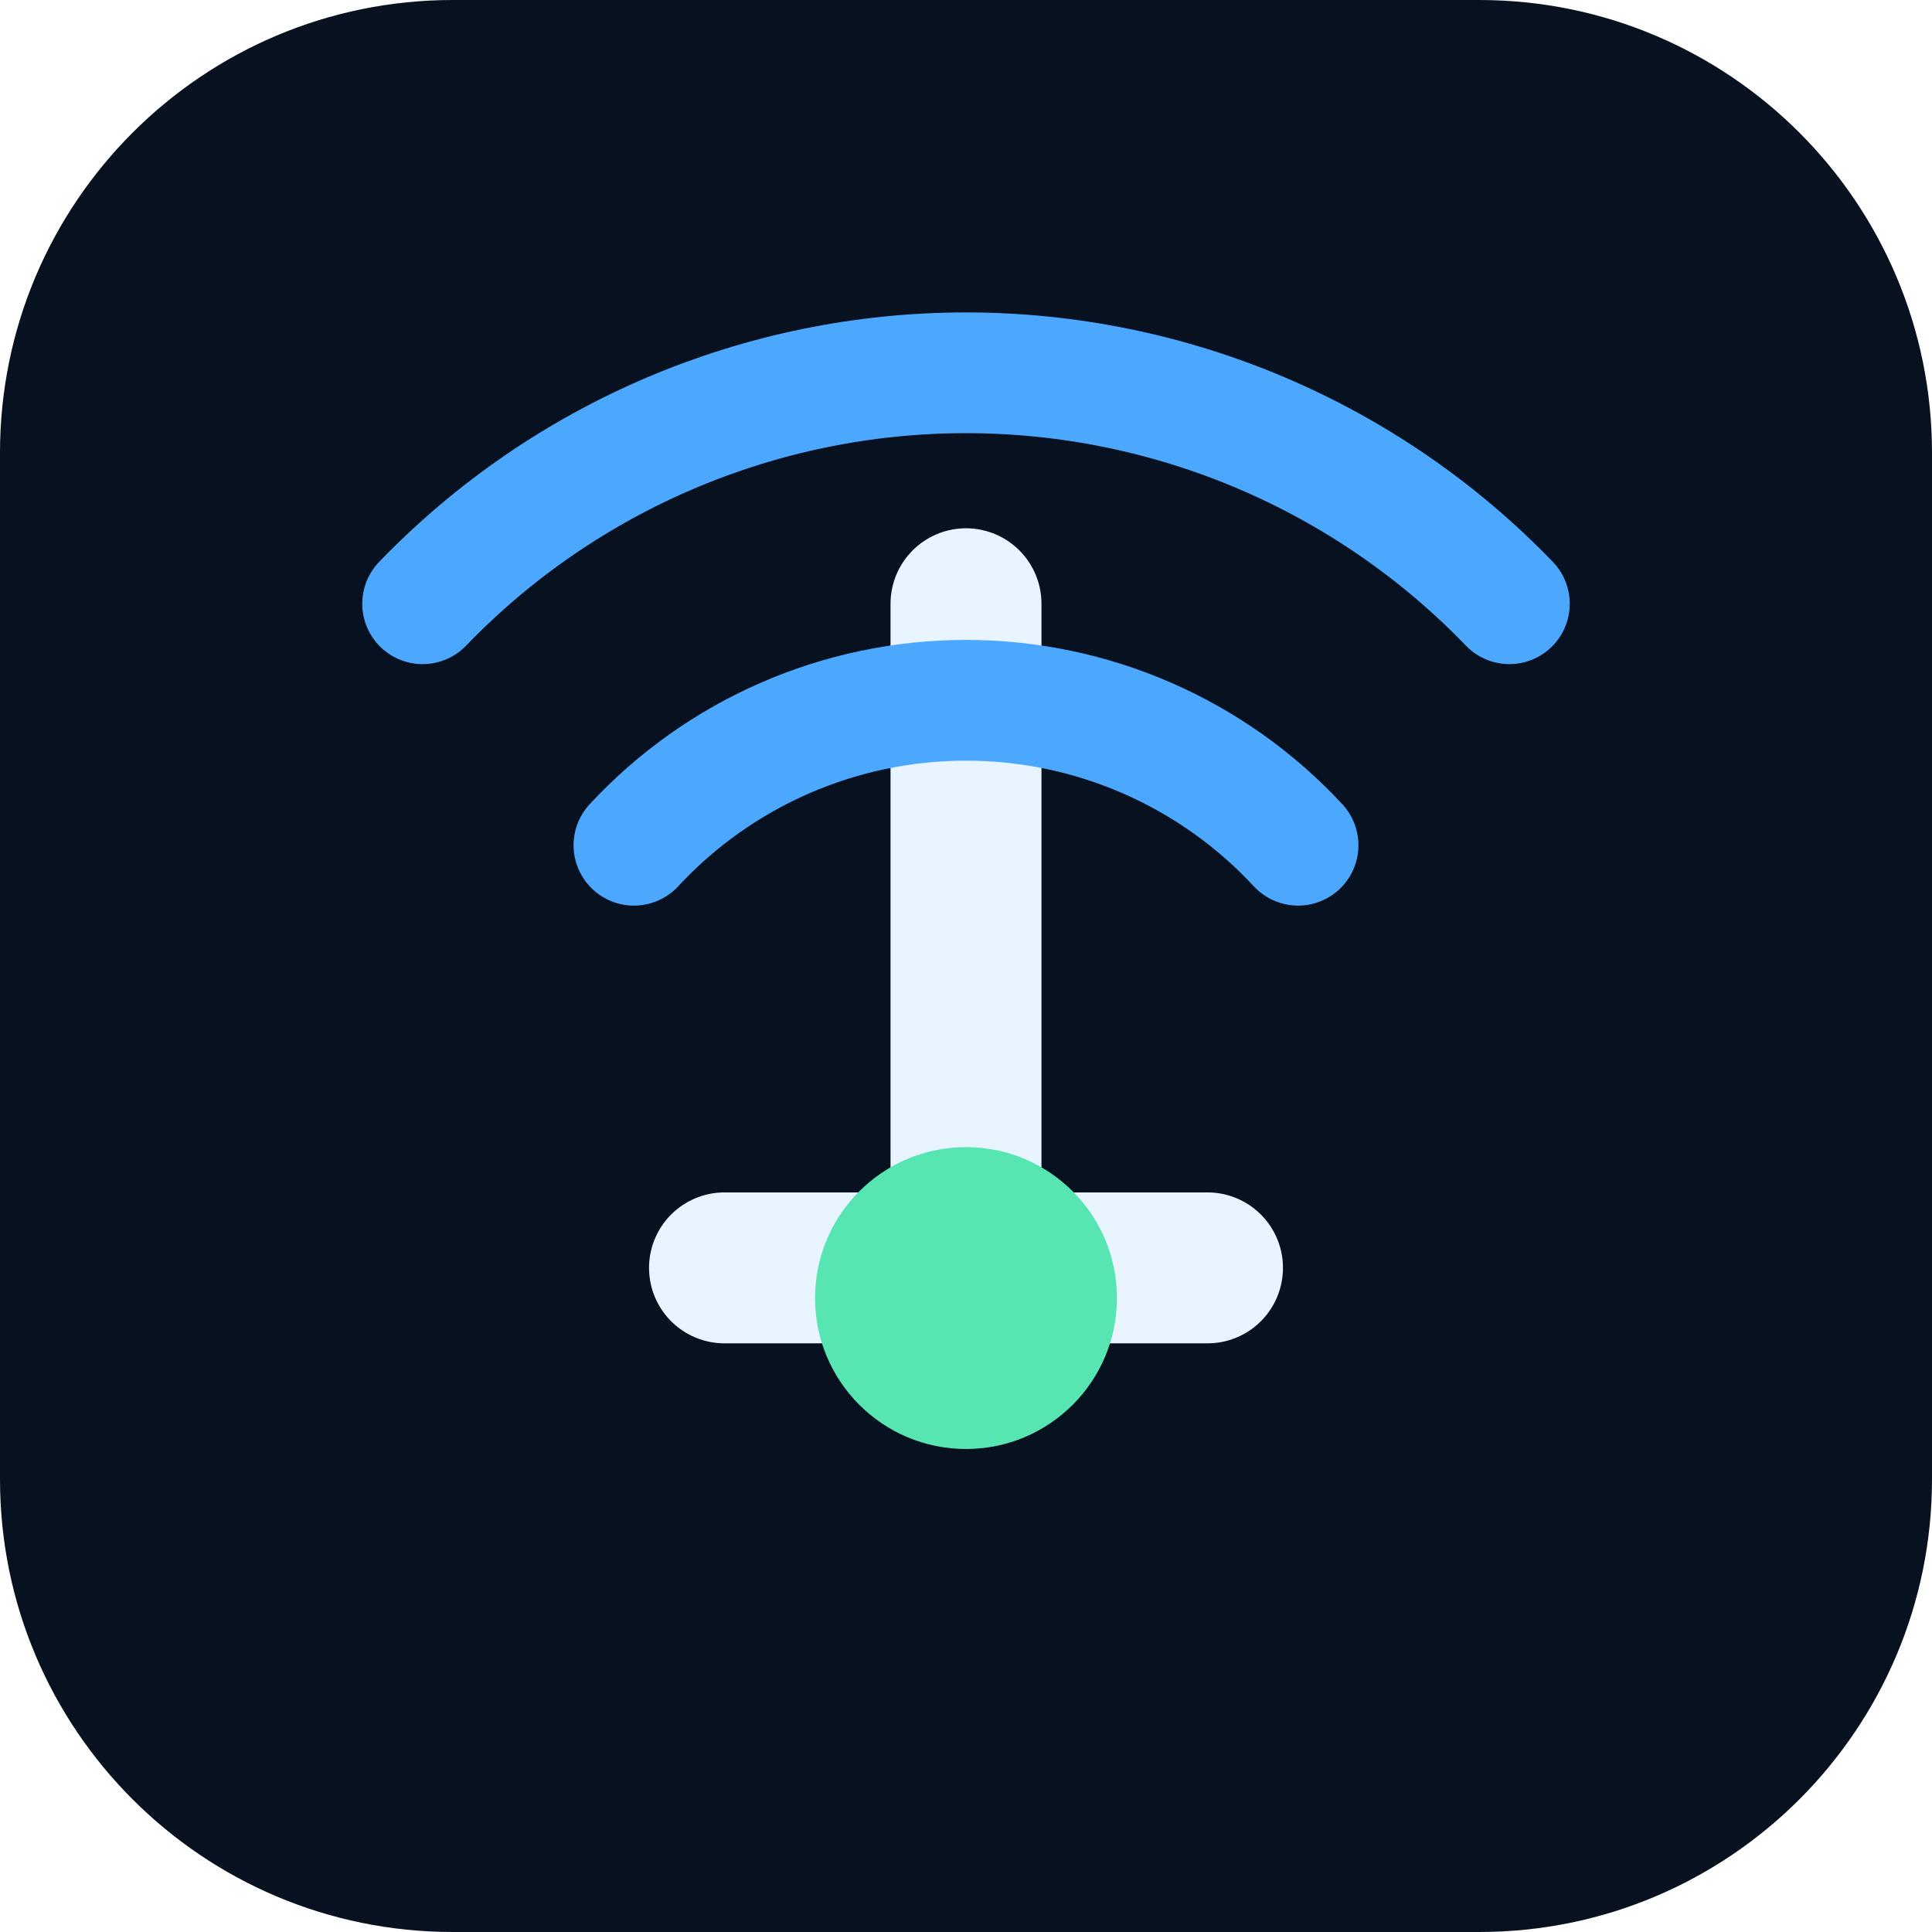
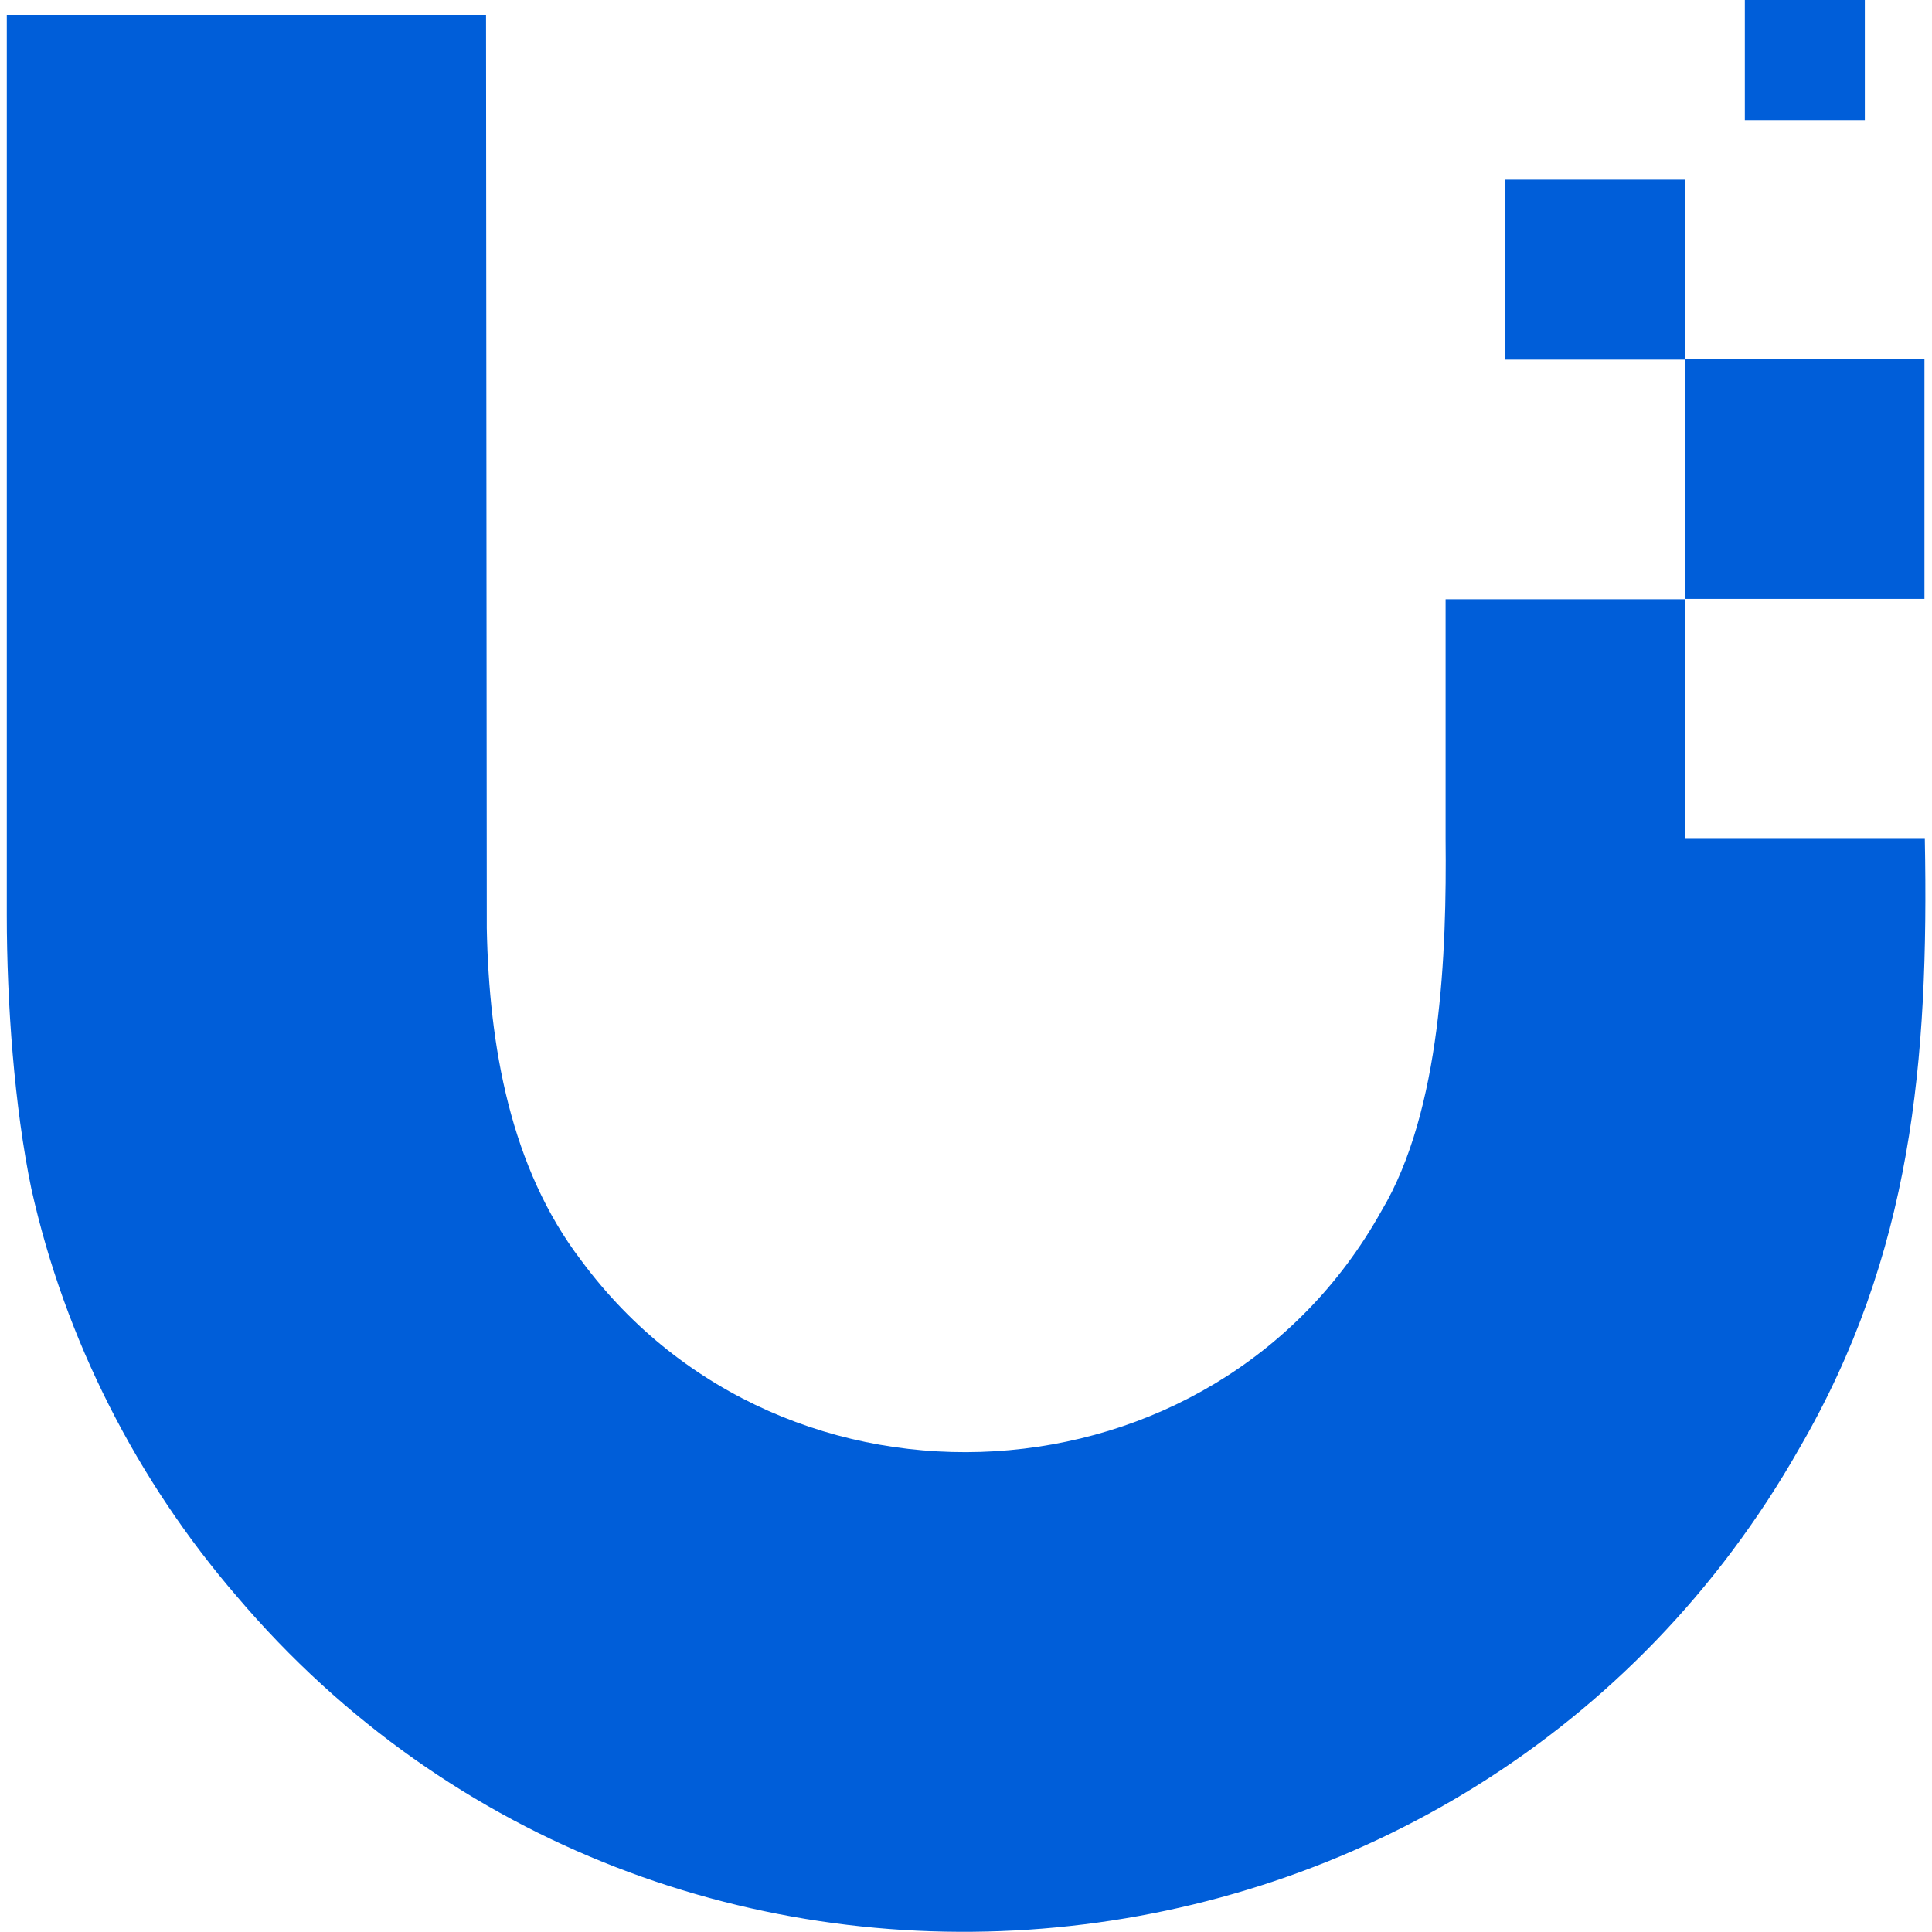
- <svg xmlns="http://www.w3.org/2000/svg" viewBox="0 0 64 64">
-   <rect width="64" height="64" rx="15" fill="#07111f" />
-   <path d="M32 42V20M24 42h16" fill="none" stroke="#e8f4ff" stroke-width="5" stroke-linecap="round" />
-   <path d="M21 28a15 15 0 0 1 22 0M14 20a25 25 0 0 1 36 0" fill="none" stroke="#4ca8ff" stroke-width="4" stroke-linecap="round" />
-   <circle cx="32" cy="43" r="5" fill="#57e6b1" />
+ <svg xmlns="http://www.w3.org/2000/svg" xml:space="preserve" viewBox="0 0 512 512">
+   <path d="M494.2 0h-31.8v31.8h31.8zM383.1 222.4v-63.6h63.5v63.5h63.5c1.1 58.9-3.4 110.2-33.3 161.6-86.6 152.4-300.5 172.9-414 39.2C36.3 392.4 17.2 355 8.3 315c-4.5-21.7-6.5-49.2-6.5-72.5V4h127l.2 242c.6 31.3 6.3 63.5 25 88 53.9 73 167.9 66.3 212.1-13.1 15.9-26.6 17.3-68.7 17-98.5m15.8-174.8h47.6v47.6H510v63.5h-63.5V95.3h-47.6z" style="fill:#005ed9" />
</svg>
